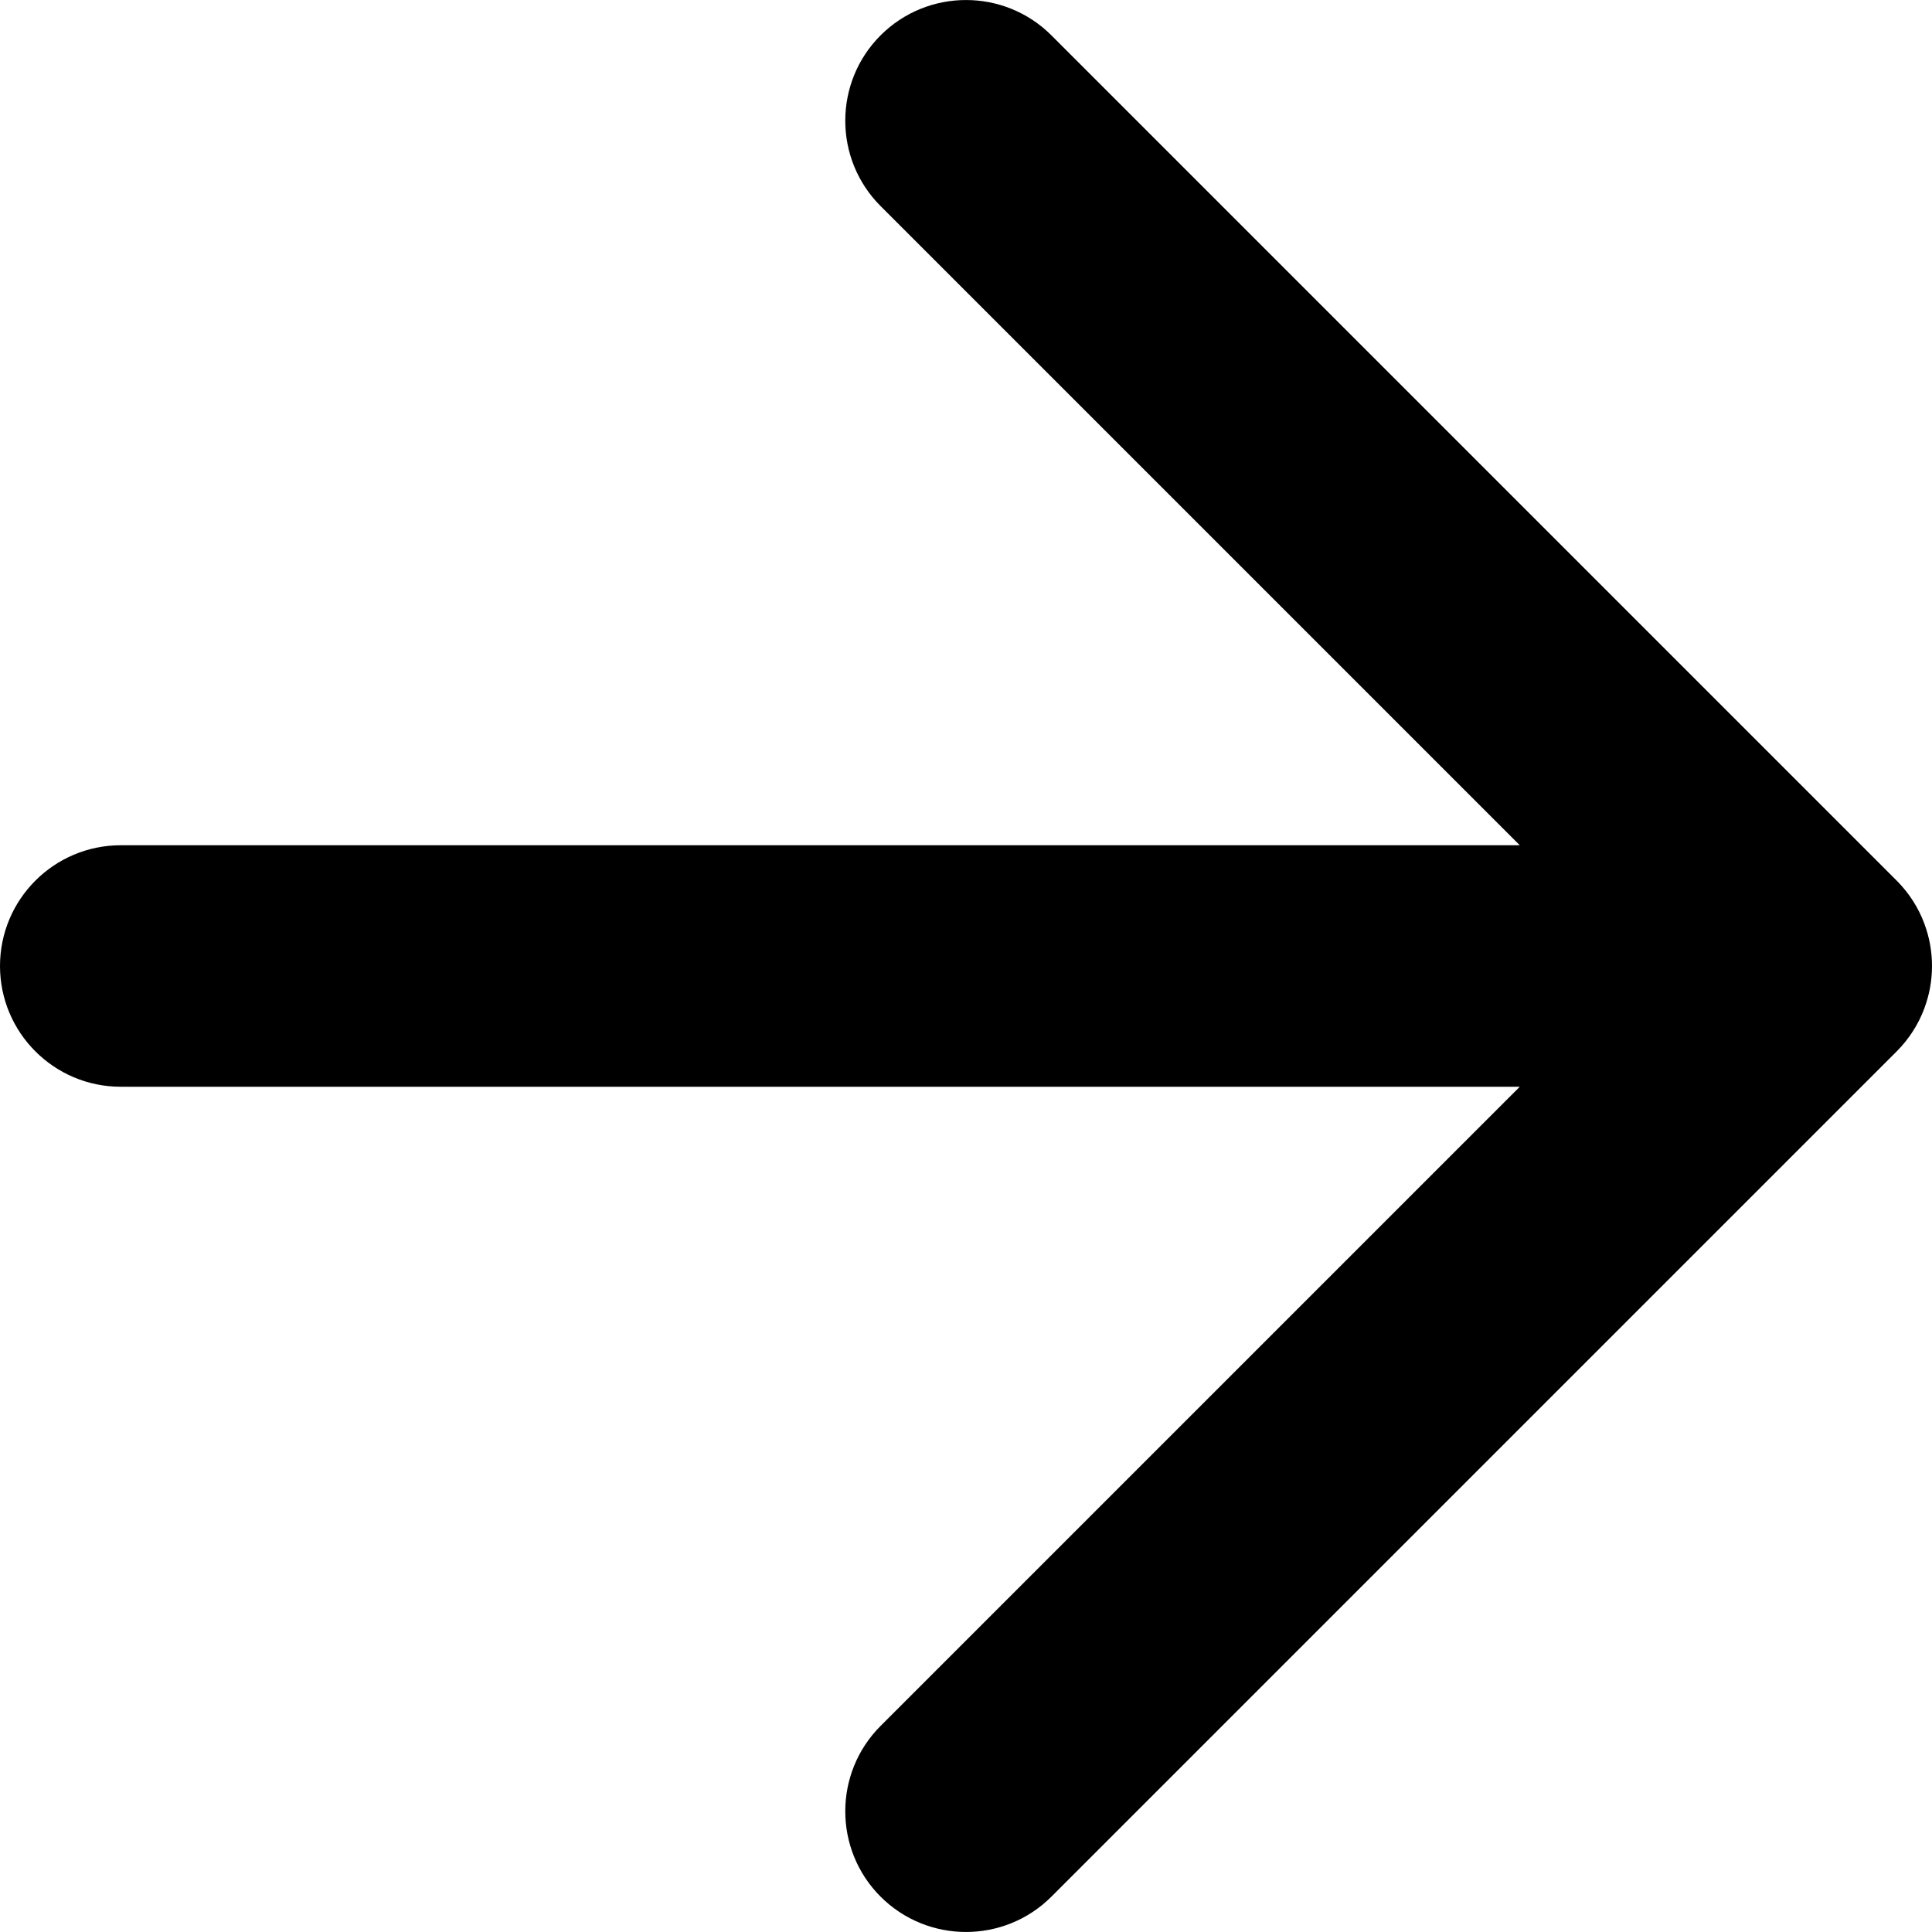
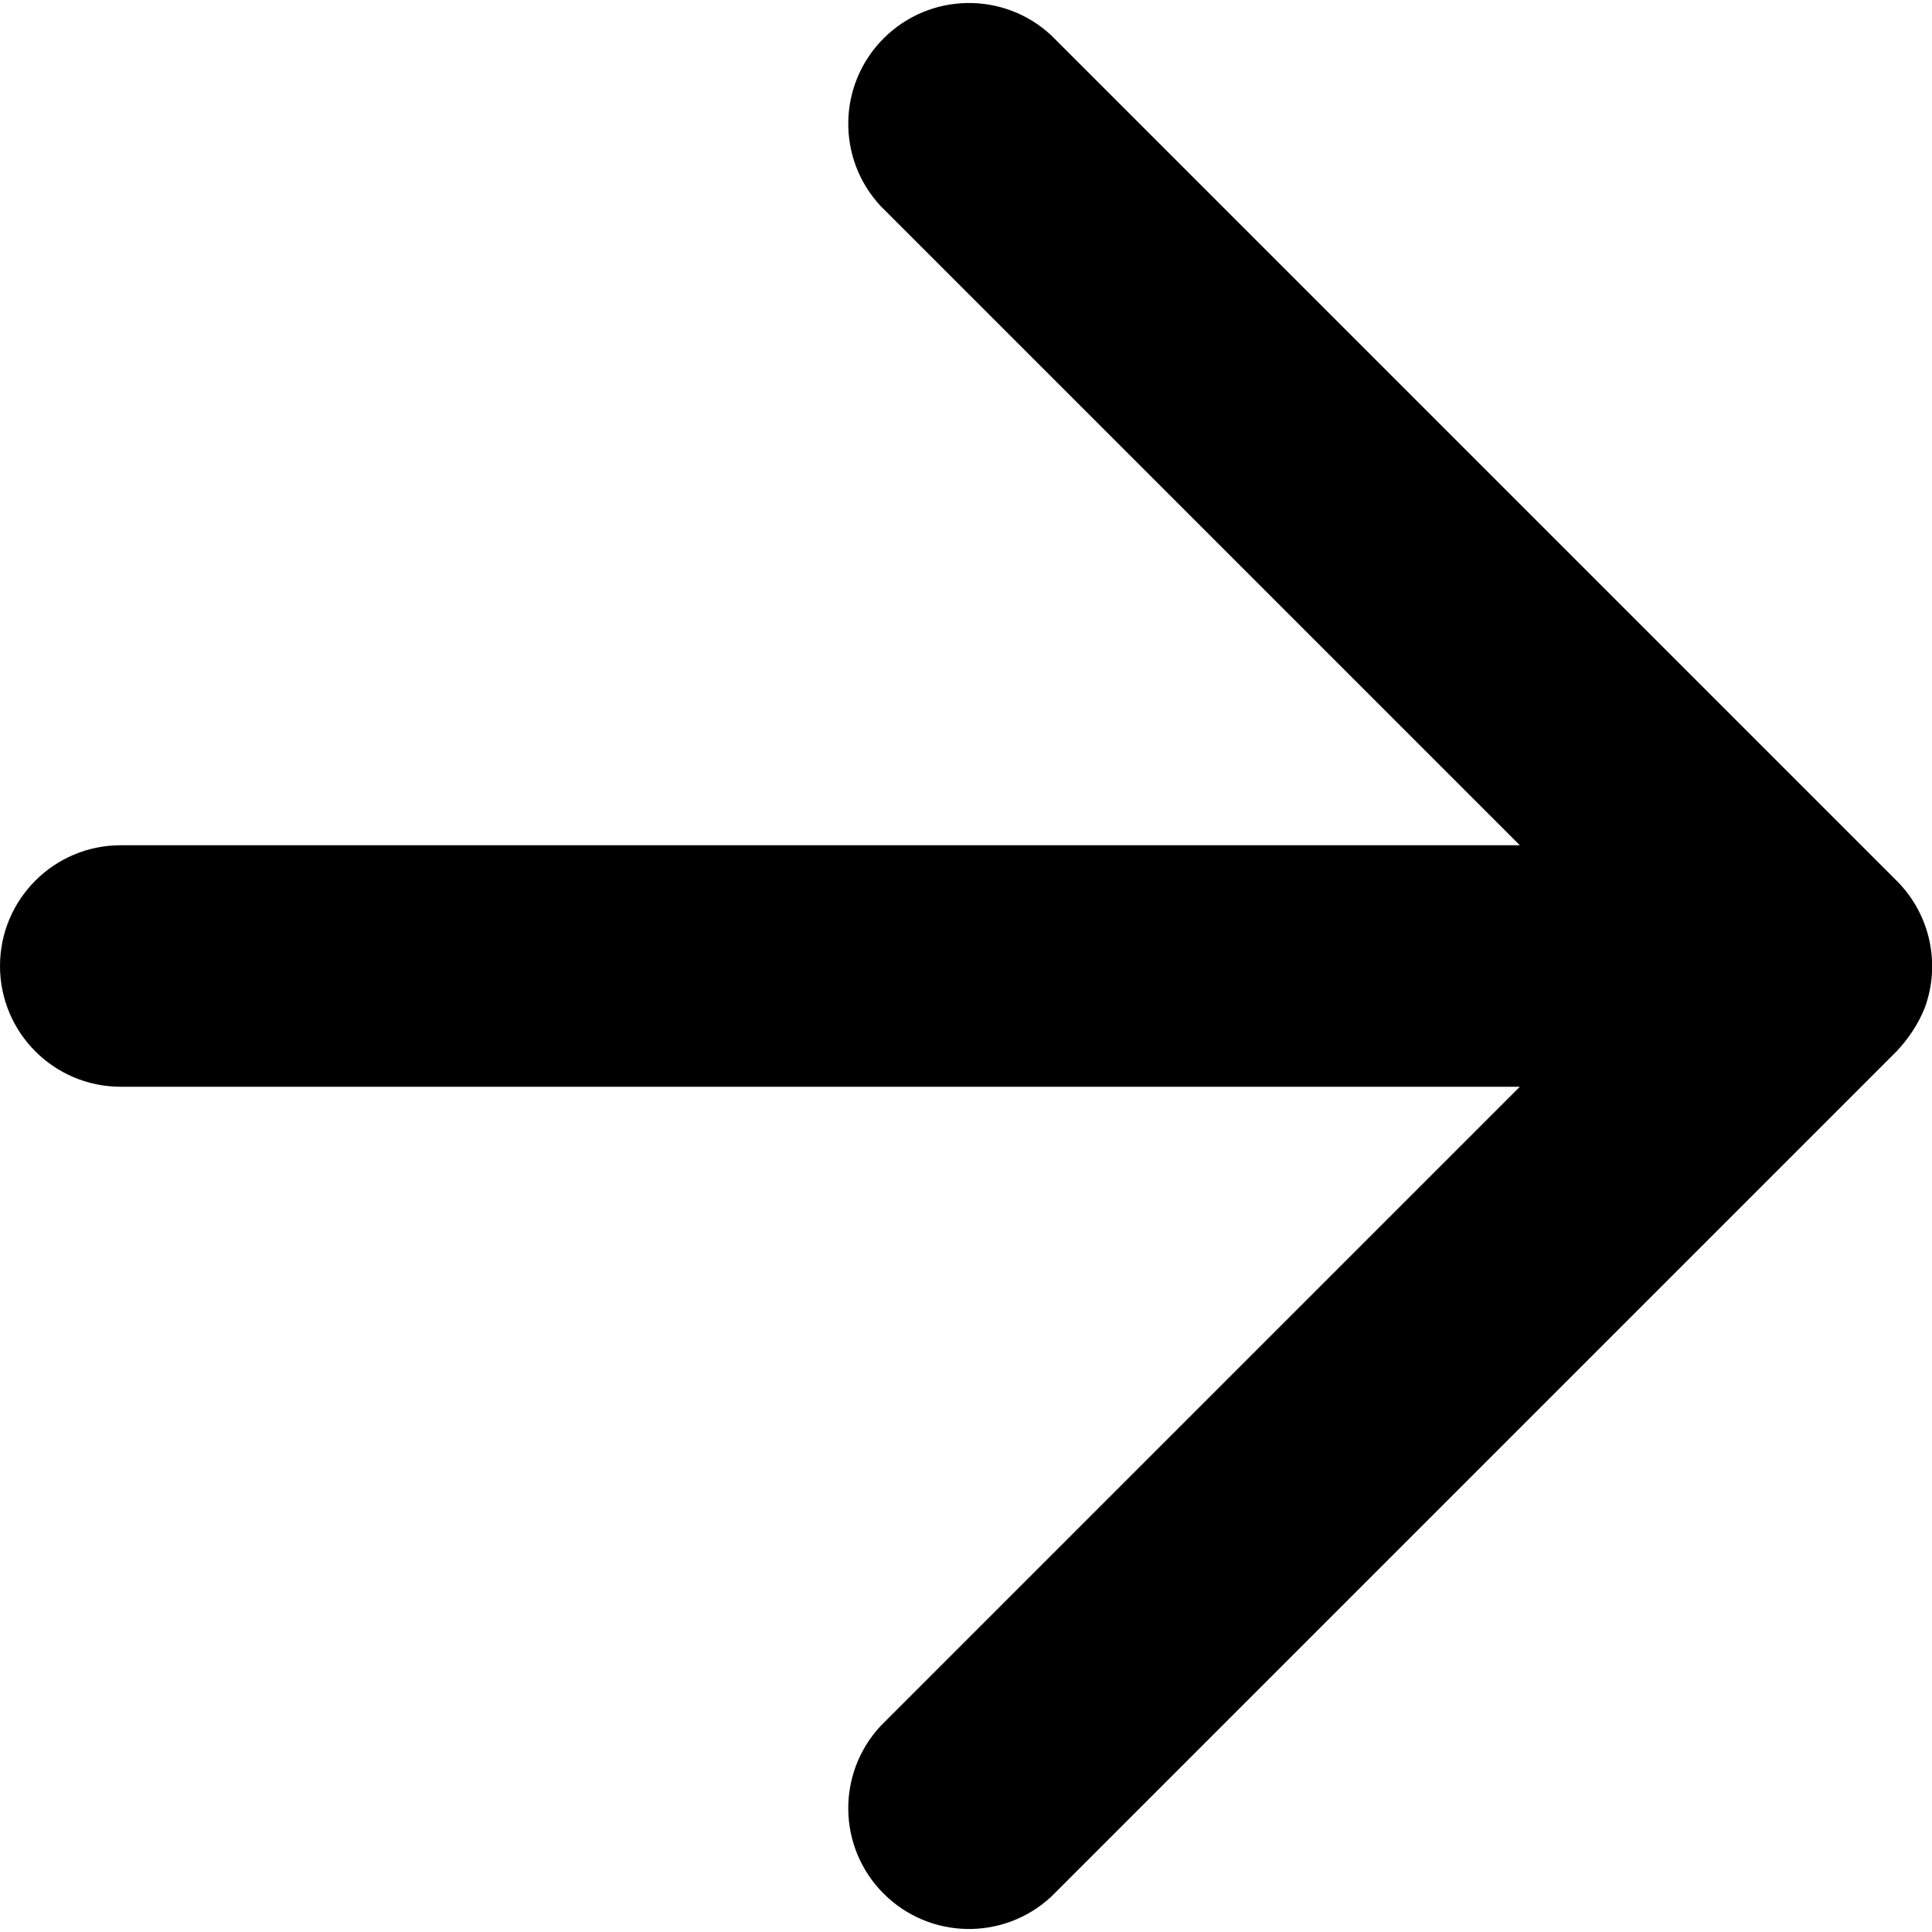
- <svg xmlns="http://www.w3.org/2000/svg" width="100%" height="100%" viewBox="0 0 24 24" version="1.1" xml:space="preserve" style="fill-rule:evenodd;clip-rule:evenodd;stroke-linejoin:round;stroke-miterlimit:2;">
-   <path d="M18.879,10.5L10.939,2.56C10.354,1.975 10.354,1.024 10.939,0.439C11.525,-0.146 12.475,-0.146 13.061,0.439L23.561,10.939C23.718,11.096 23.833,11.28 23.906,11.476L23.907,11.48C23.967,11.642 24,11.817 24,12C24,12.183 23.967,12.358 23.907,12.52L23.906,12.524C23.833,12.72 23.718,12.904 23.561,13.061L13.061,23.561C12.475,24.146 11.525,24.146 10.939,23.561C10.354,22.976 10.354,22.025 10.939,21.44L18.879,13.5L1.5,13.5C0.672,13.5 0,12.828 0,12C0,11.172 0.672,10.5 1.5,10.5L18.879,10.5Z" />
+ <svg xmlns="http://www.w3.org/2000/svg" xml:space="preserve" style="fill-rule:evenodd;clip-rule:evenodd;stroke-linejoin:round;stroke-miterlimit:2" viewBox="0 0 24 24">
+   <path d="m18.88 10.5-7.94-7.94A1.5 1.5 0 0 1 13.06.44l10.5 10.5a1.5 1.5 0 0 1 .35 1.58c-.08.2-.2.38-.35.54l-10.5 10.5a1.5 1.5 0 0 1-2.12-2.12l7.94-7.94H1.5a1.5 1.5 0 0 1 0-3h17.38Z" />
</svg>
